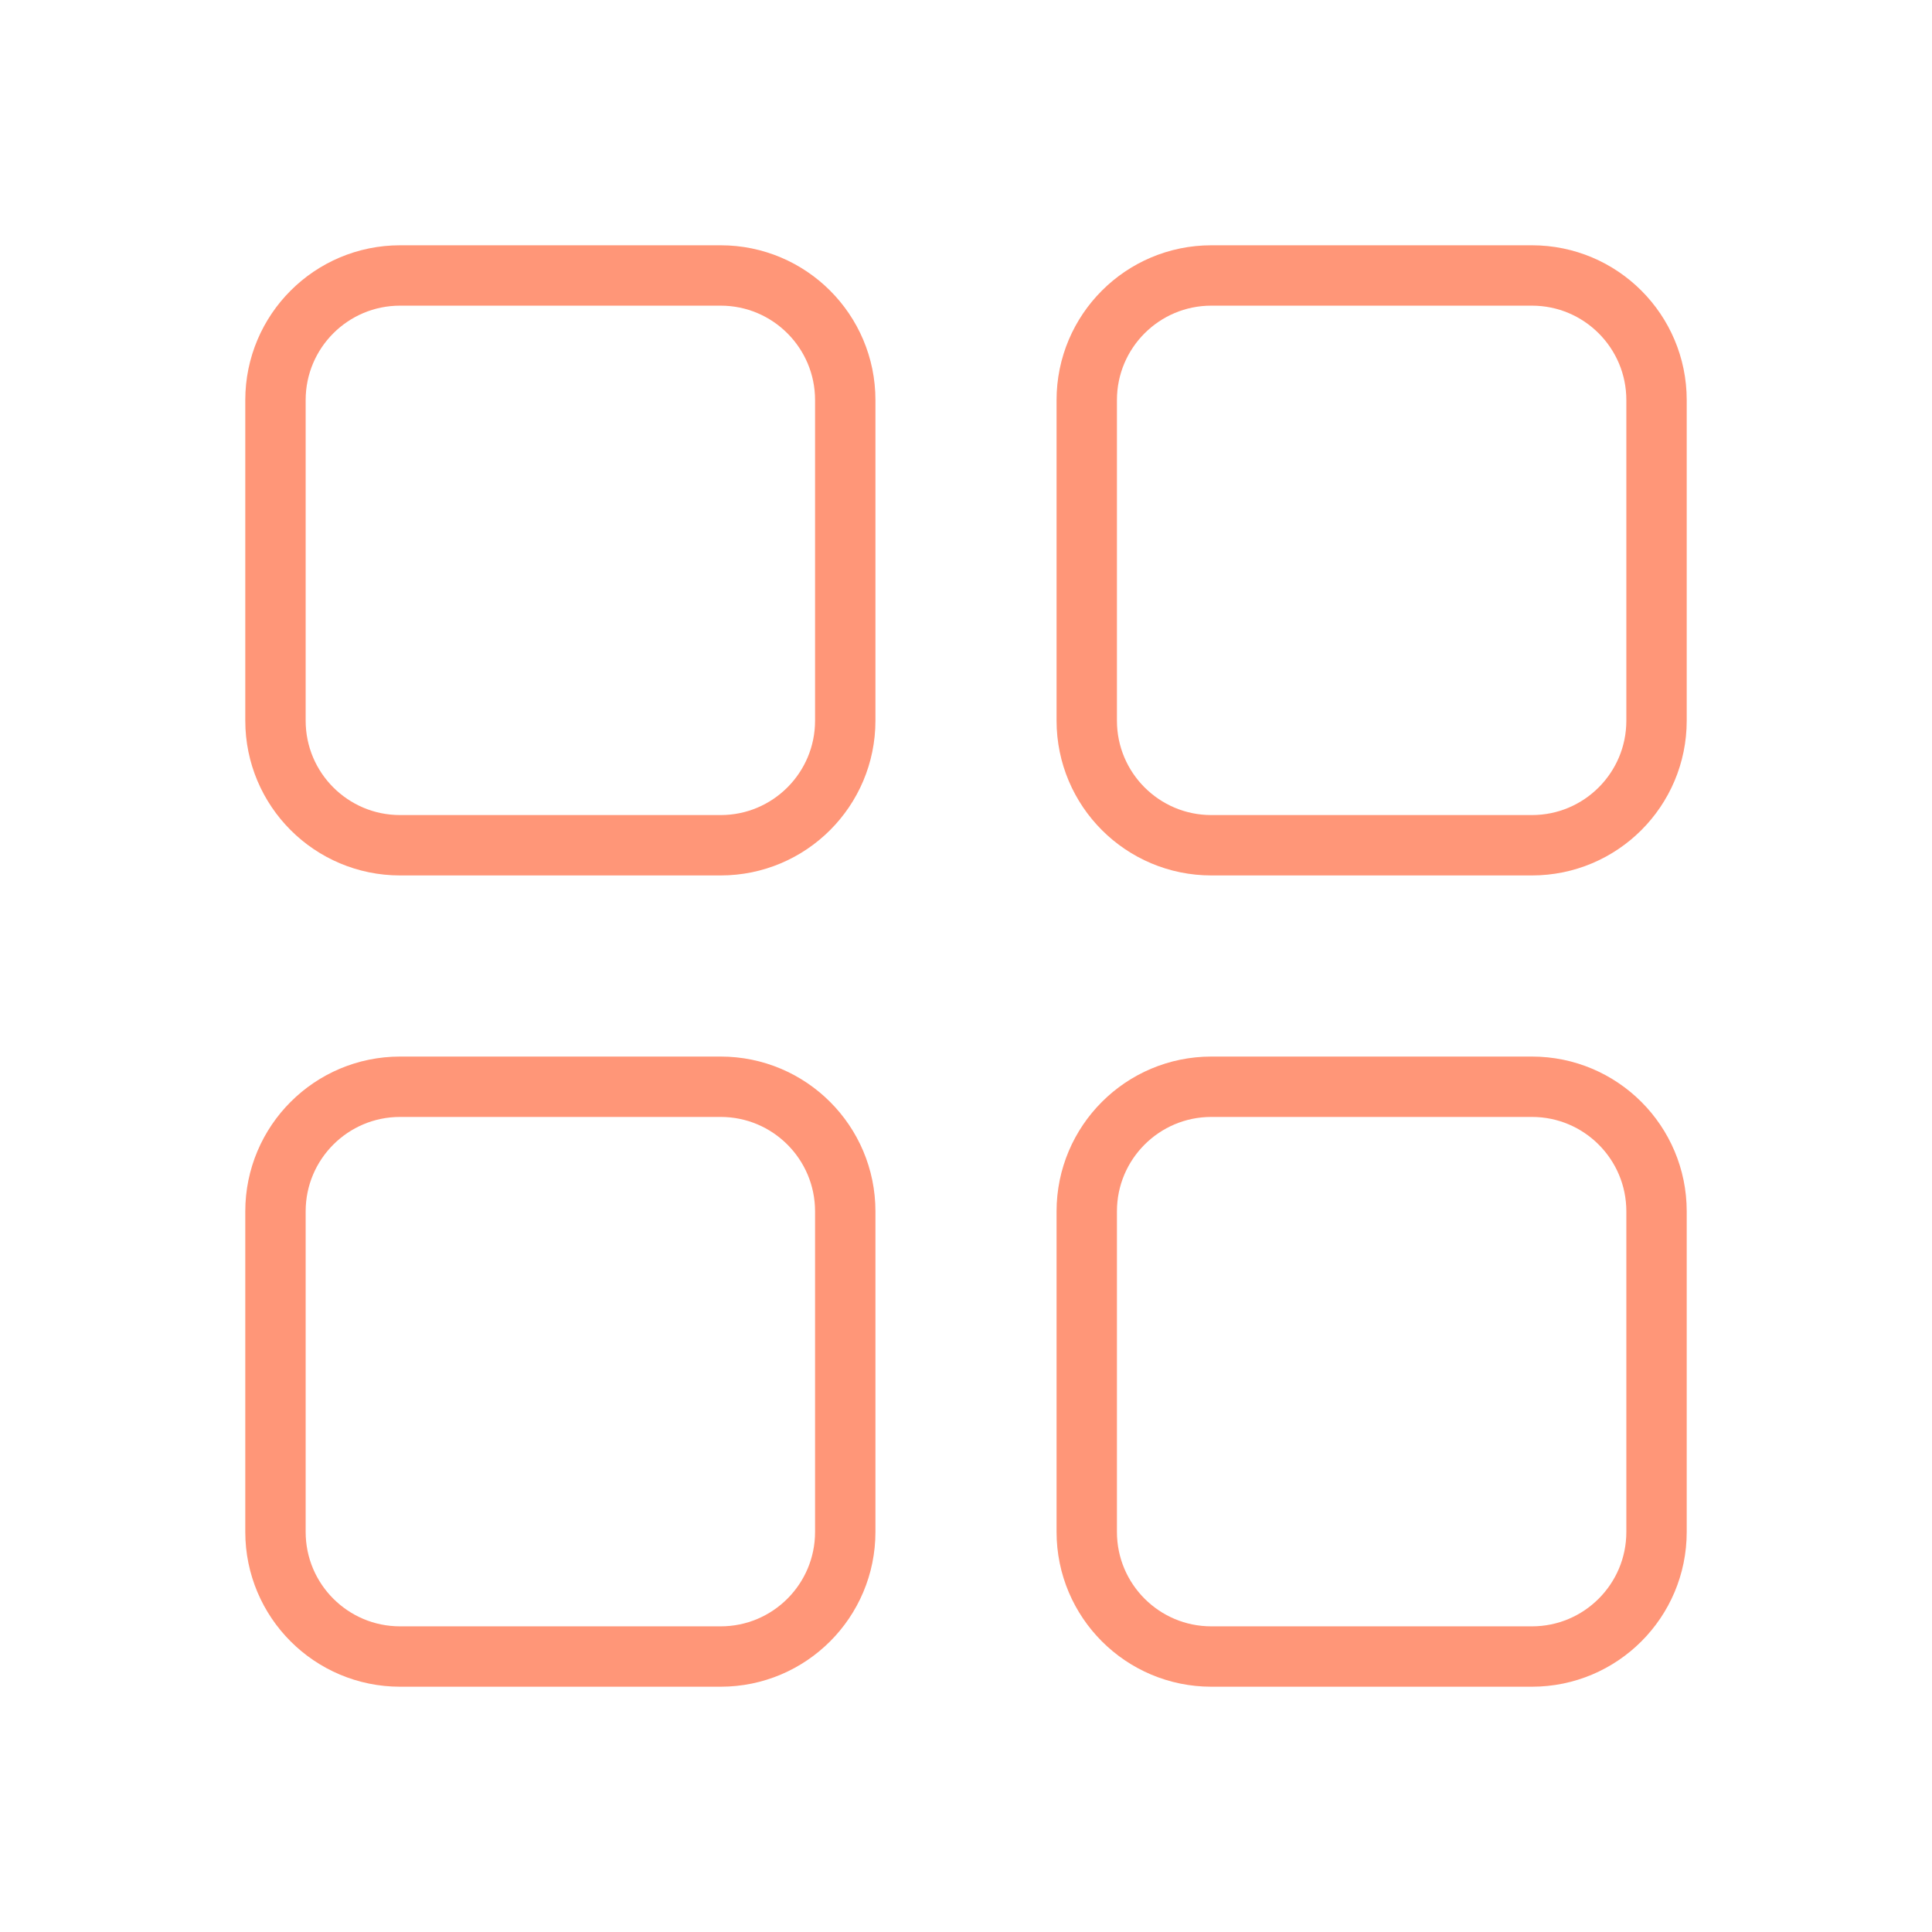
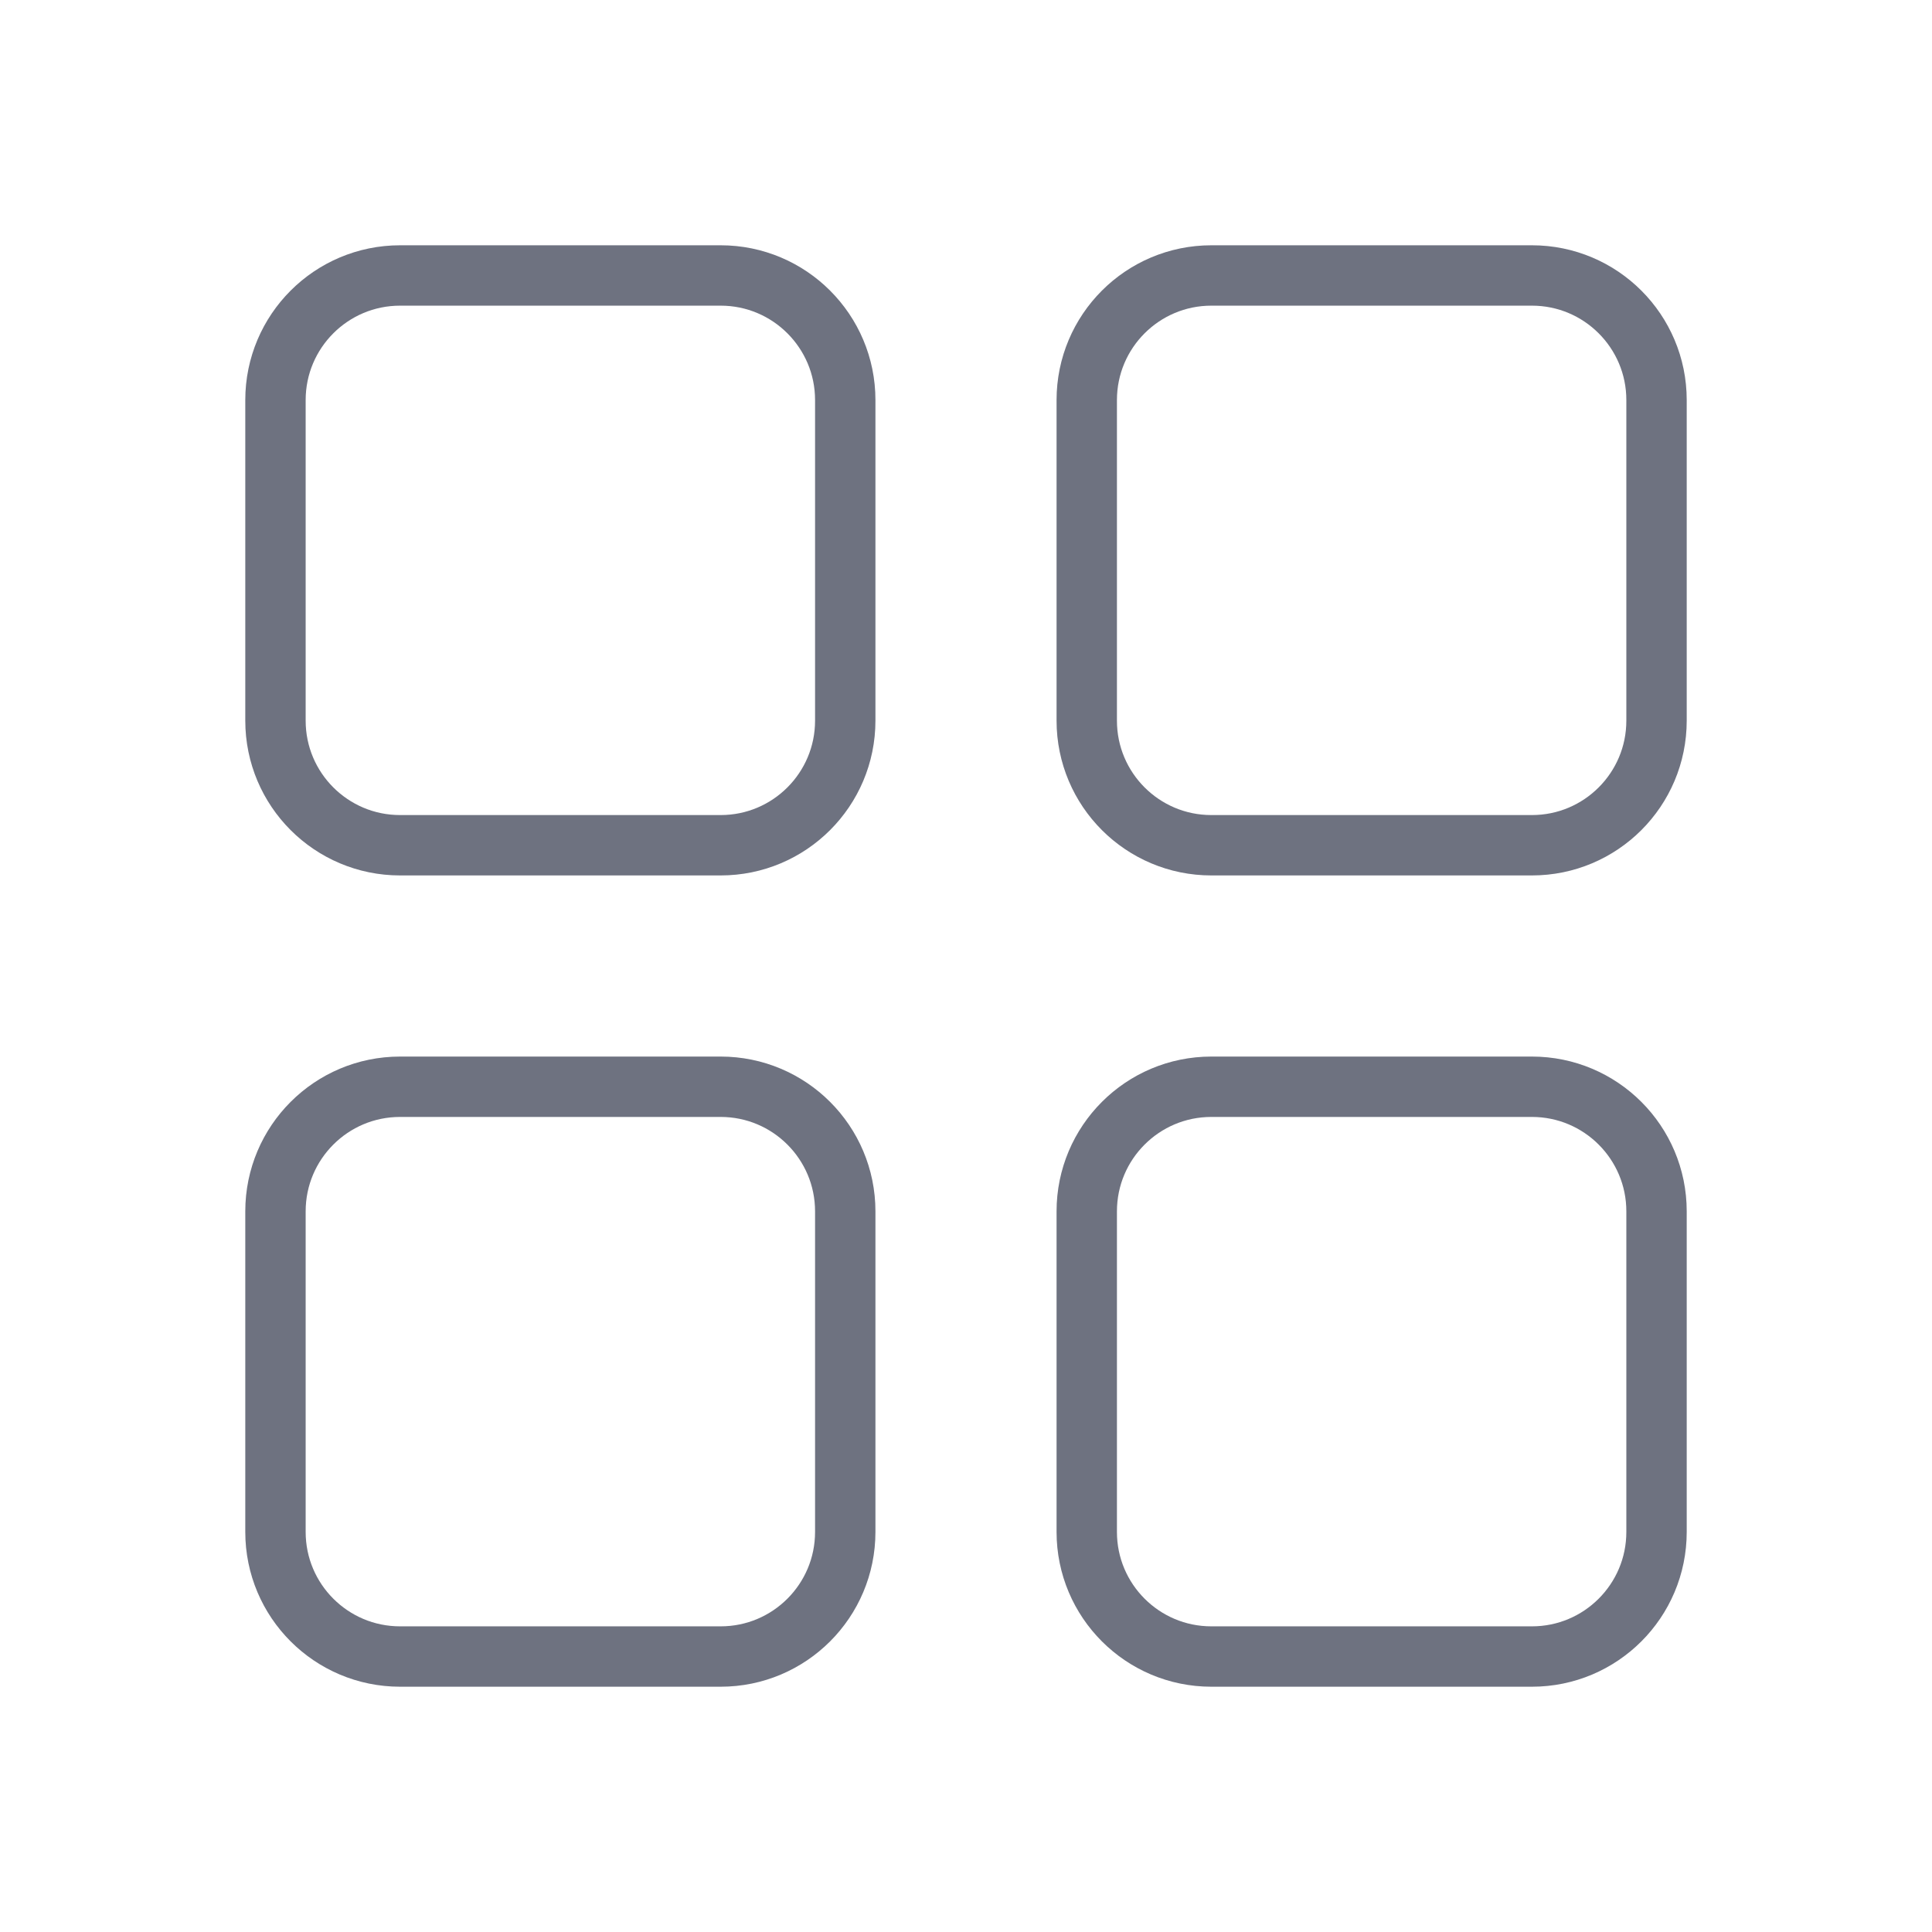
<svg xmlns="http://www.w3.org/2000/svg" width="24" height="24" viewBox="0 0 24 24" fill="none">
-   <path d="M8.952 3.422H4.97C4.115 3.422 3.422 4.115 3.422 4.97V8.952C3.422 9.807 4.115 10.5 4.97 10.5H8.952C9.807 10.5 10.5 9.807 10.5 8.952V4.97C10.5 4.115 9.807 3.422 8.952 3.422Z" stroke="#FF9678" stroke-width="0.75" stroke-linecap="round" stroke-linejoin="round" />
-   <path d="M19.03 3.422H15.048C14.193 3.422 13.5 4.115 13.5 4.97V8.952C13.5 9.807 14.193 10.5 15.048 10.5H19.03C19.885 10.5 20.578 9.807 20.578 8.952V4.97C20.578 4.115 19.885 3.422 19.03 3.422Z" stroke="#FF9678" stroke-width="0.75" stroke-linecap="round" stroke-linejoin="round" />
-   <path d="M8.952 13.5H4.97C4.115 13.5 3.422 14.193 3.422 15.048V19.03C3.422 19.885 4.115 20.578 4.97 20.578H8.952C9.807 20.578 10.5 19.885 10.5 19.03V15.048C10.5 14.193 9.807 13.5 8.952 13.5Z" stroke="#FF9678" stroke-width="0.75" stroke-linecap="round" stroke-linejoin="round" />
-   <path d="M19.03 13.5H15.048C14.193 13.5 13.5 14.193 13.5 15.048V19.03C13.5 19.885 14.193 20.578 15.048 20.578H19.03C19.885 20.578 20.578 19.885 20.578 19.03V15.048C20.578 14.193 19.885 13.5 19.03 13.5Z" stroke="#FF9678" stroke-width="0.75" stroke-linecap="round" stroke-linejoin="round" />
+   <path d="M8.952 3.422H4.97C4.115 3.422 3.422 4.115 3.422 4.97V8.952C3.422 9.807 4.115 10.5 4.97 10.5H8.952C9.807 10.5 10.5 9.807 10.5 8.952V4.97C10.5 4.115 9.807 3.422 8.952 3.422Z" stroke="#6E7280" stroke-width="0.75" stroke-linecap="round" stroke-linejoin="round" />
+   <path d="M19.03 3.422H15.048C14.193 3.422 13.5 4.115 13.5 4.97V8.952C13.5 9.807 14.193 10.5 15.048 10.5H19.03C19.885 10.5 20.578 9.807 20.578 8.952V4.97C20.578 4.115 19.885 3.422 19.03 3.422Z" stroke="#6E7280" stroke-width="0.75" stroke-linecap="round" stroke-linejoin="round" />
+   <path d="M8.952 13.5H4.97C4.115 13.5 3.422 14.193 3.422 15.048V19.03C3.422 19.885 4.115 20.578 4.97 20.578H8.952C9.807 20.578 10.5 19.885 10.5 19.03V15.048C10.5 14.193 9.807 13.5 8.952 13.5Z" stroke="#6E7280" stroke-width="0.75" stroke-linecap="round" stroke-linejoin="round" />
+   <path d="M19.03 13.5H15.048C14.193 13.5 13.5 14.193 13.5 15.048V19.03C13.5 19.885 14.193 20.578 15.048 20.578H19.03C19.885 20.578 20.578 19.885 20.578 19.03V15.048C20.578 14.193 19.885 13.5 19.03 13.5Z" stroke="#6E7280" stroke-width="0.75" stroke-linecap="round" stroke-linejoin="round" />
</svg>
